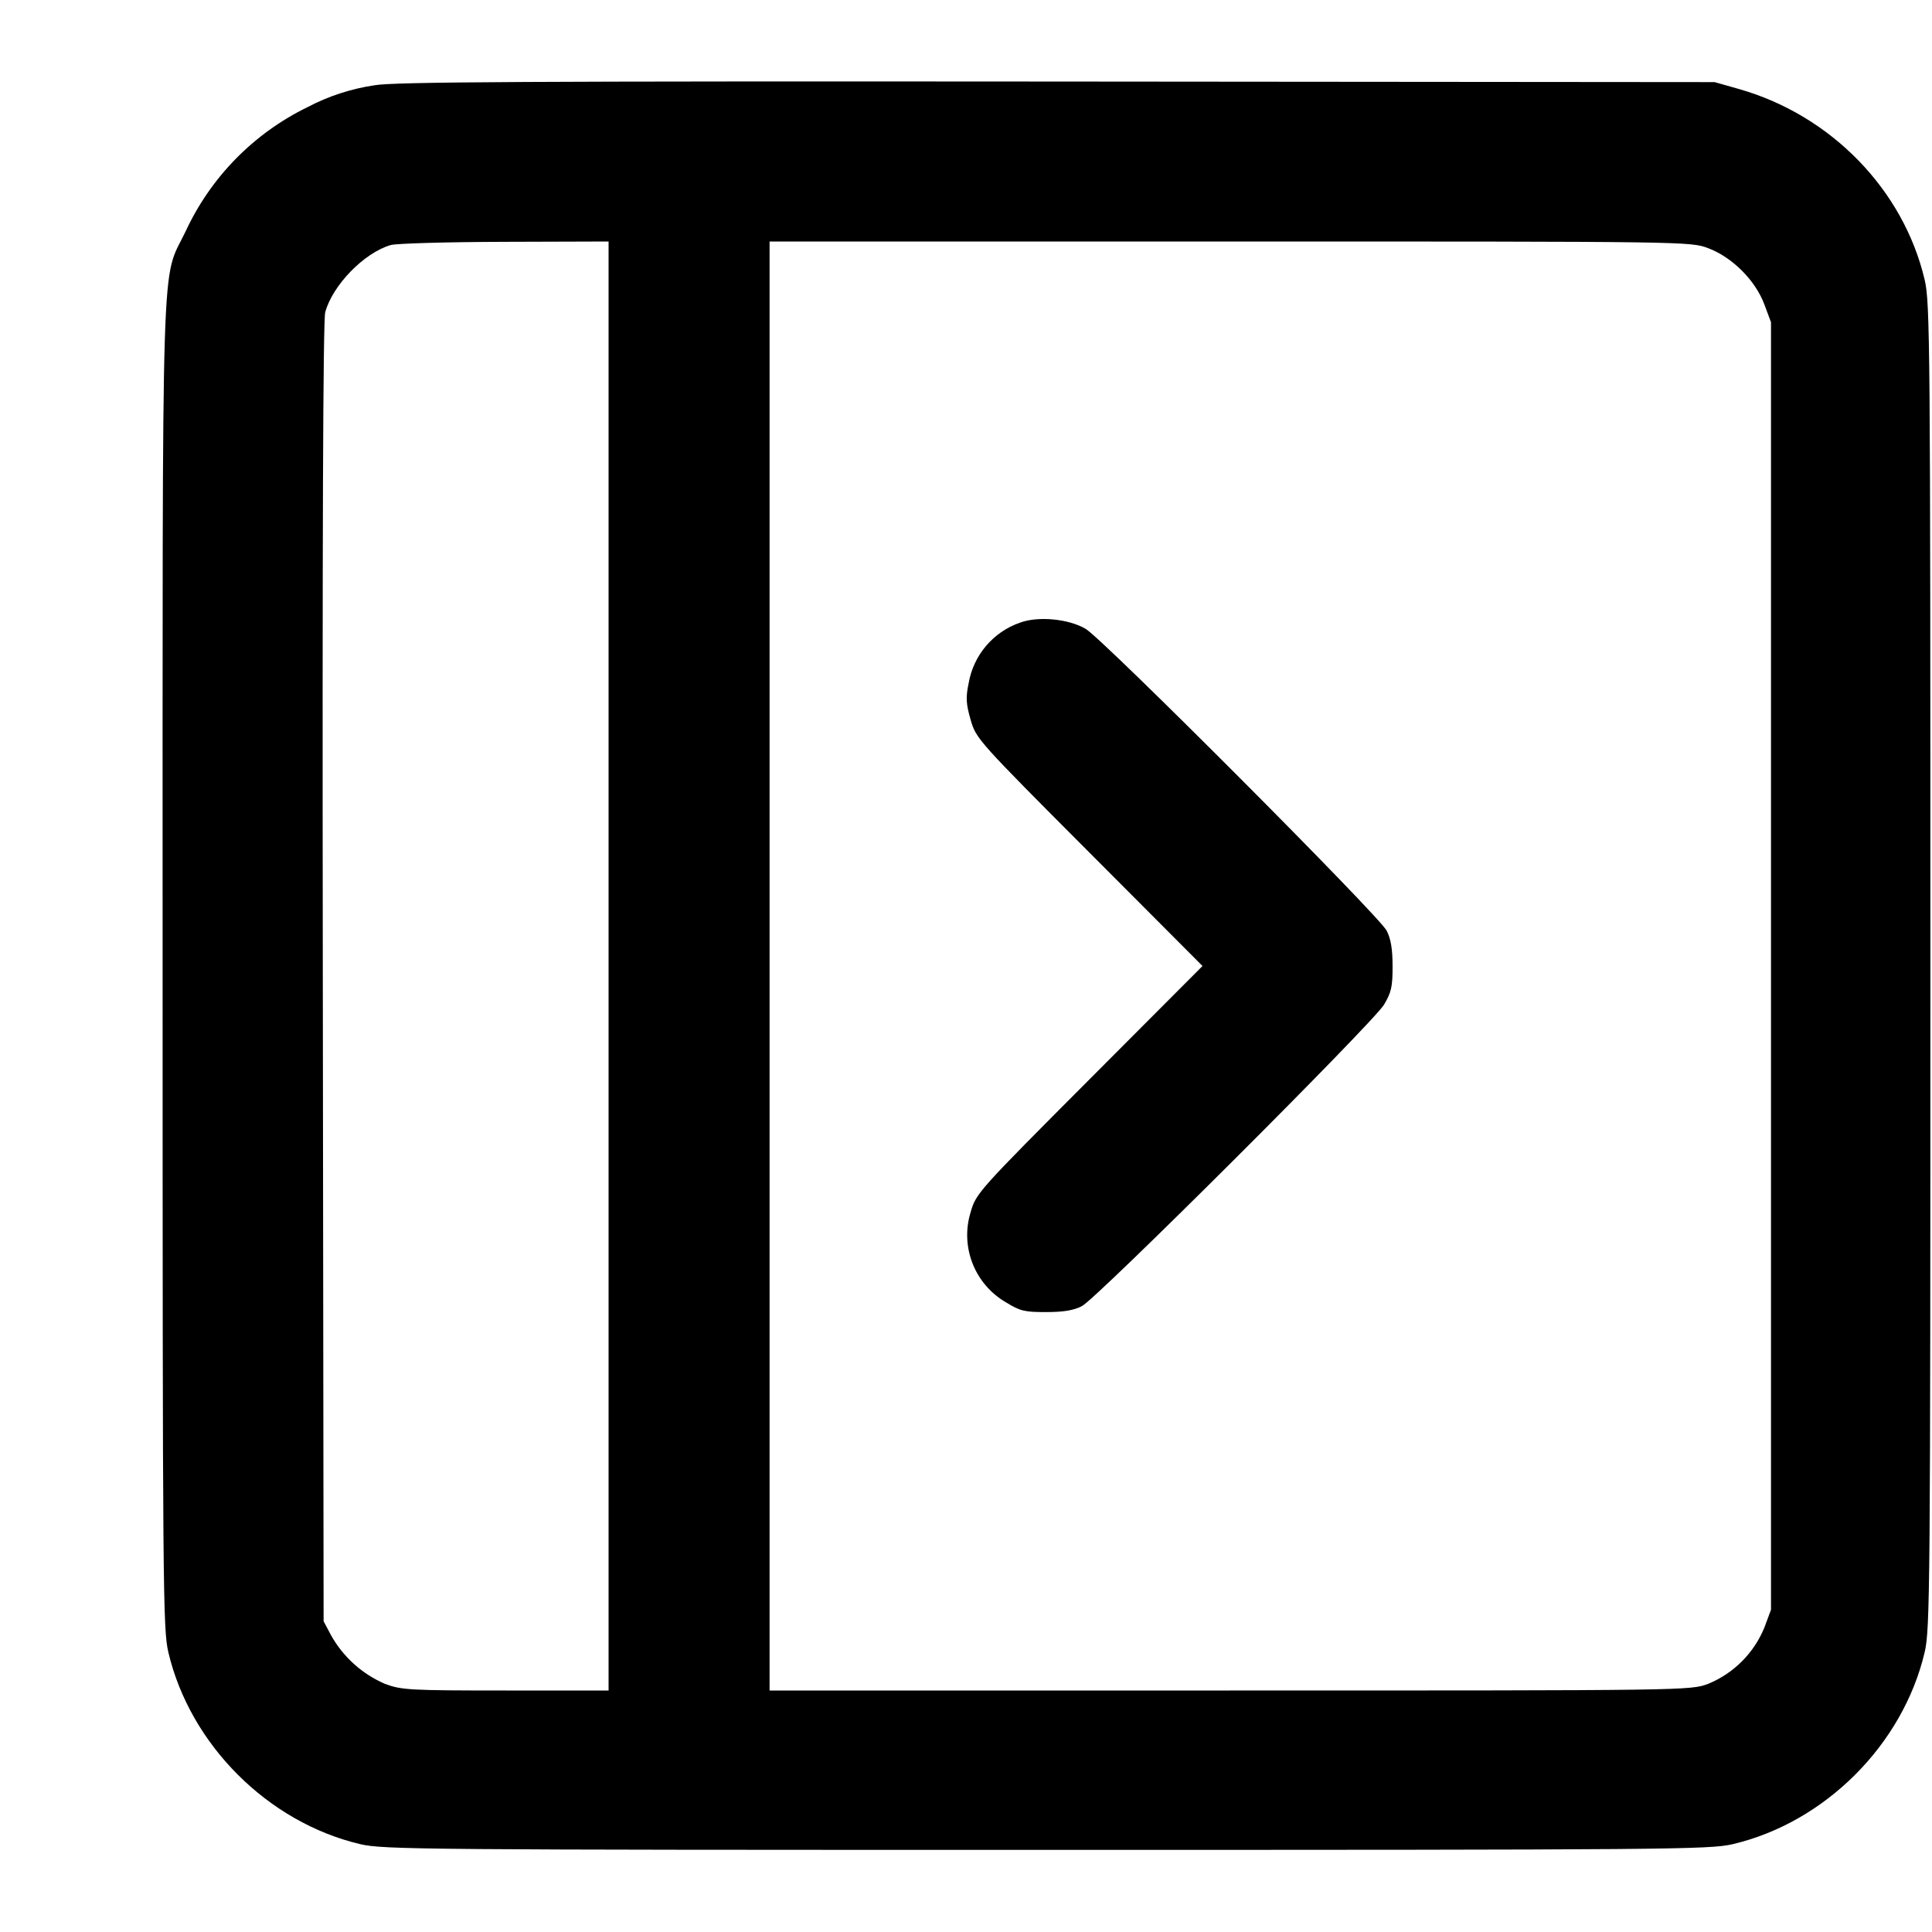
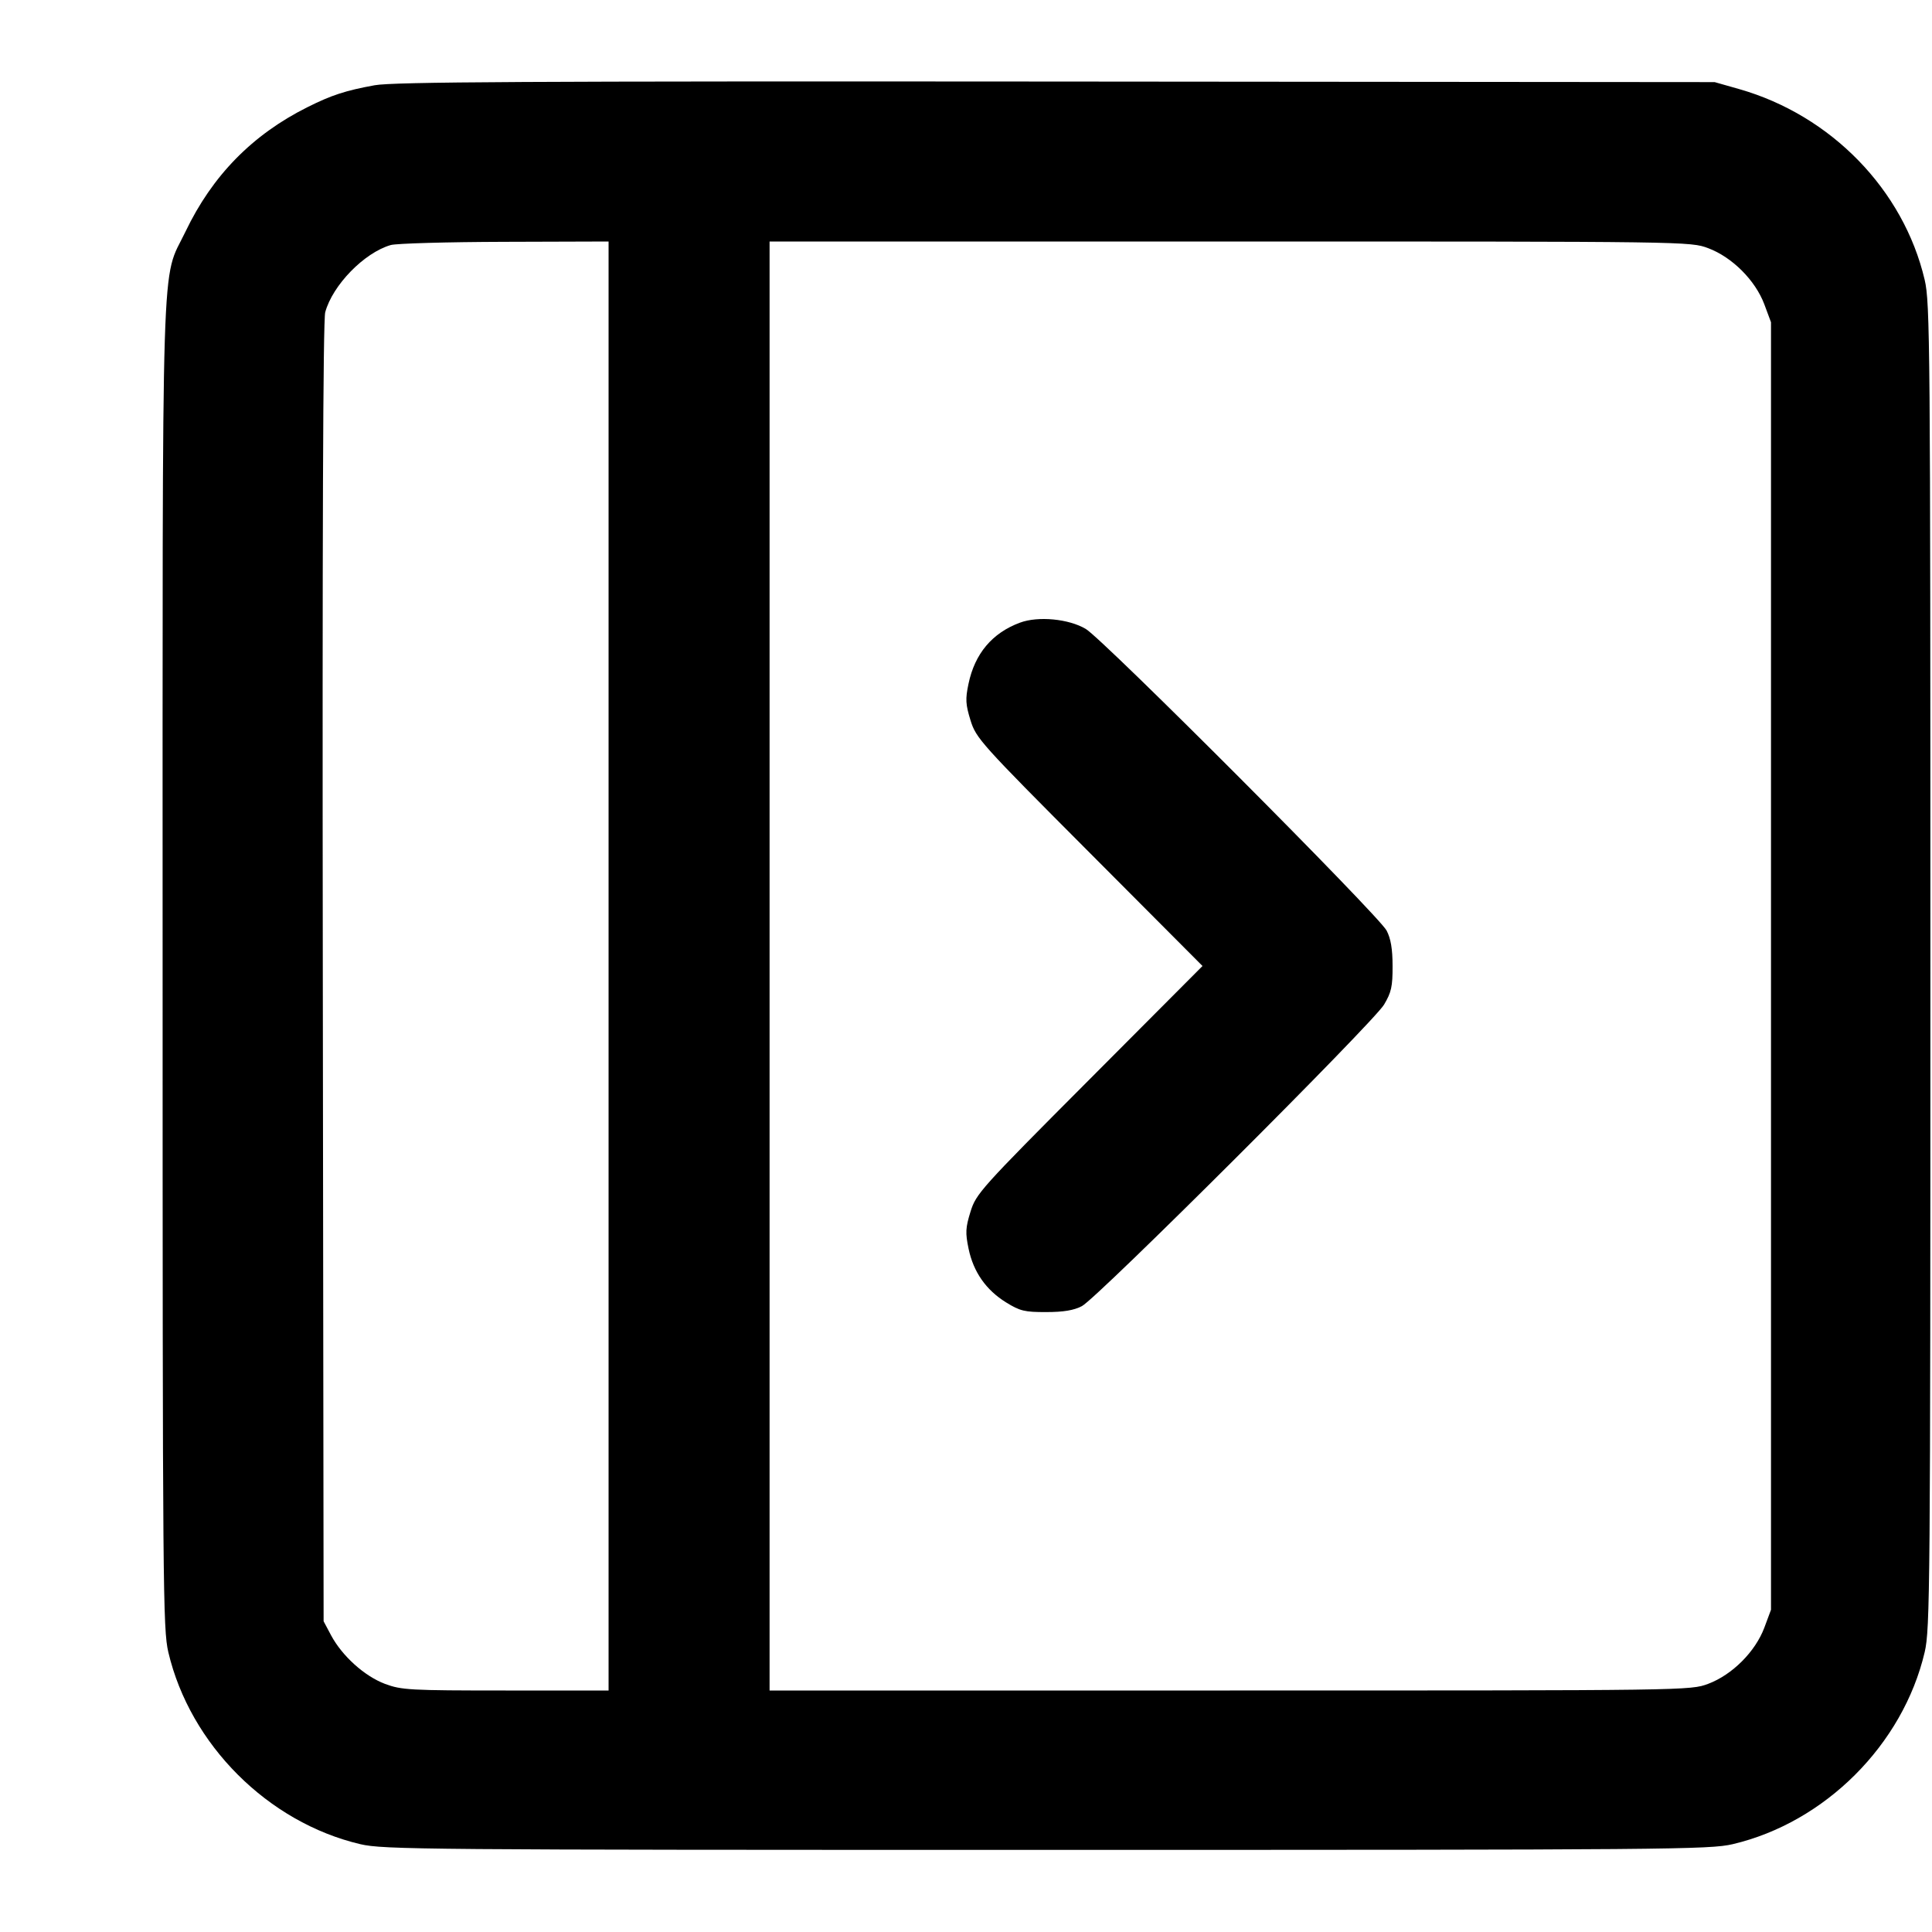
- <svg xmlns="http://www.w3.org/2000/svg" width="24" height="24" fill="none">
-   <path d="M4.654 1.059a2.605 2.605 0 0 0-.834.272 3.227 3.227 0 0 0-1.516 1.547c-.306.638-.284-.074-.284 9.122 0 7.75.004 8.237.071 8.524.27 1.148 1.237 2.115 2.385 2.385.287.067.774.071 8.524.071 7.75 0 8.237-.004 8.524-.071 1.148-.27 2.115-1.237 2.385-2.385.067-.287.071-.774.071-8.524 0-7.75-.004-8.237-.071-8.524-.263-1.119-1.162-2.043-2.303-2.369L21.3 1.02l-8.18-.007c-6.575-.005-8.236.004-8.466.046M7.56 12v9H6.282c-1.194 0-1.294-.006-1.499-.082a1.405 1.405 0 0 1-.67-.603l-.093-.175-.01-8.054c-.007-5.406.003-8.105.03-8.207.091-.336.484-.74.814-.835.069-.02.706-.038 1.416-.04L7.56 3v9m13.66-8.917c.298.112.585.399.697.697l.083.223v15.994l-.083.223a1.28 1.28 0 0 1-.697.697c-.222.083-.242.083-5.942.083H9.56V3h5.718c5.7 0 5.72 0 5.942.083m-8.55 4.652a.97.97 0 0 0-.637.752c-.037.177-.033.254.024.453.068.237.088.259 1.475 1.65L14.938 12l-1.406 1.41c-1.387 1.391-1.407 1.413-1.475 1.65a.966.966 0 0 0 .441 1.119c.173.107.231.121.499.12.215 0 .344-.022.443-.074.192-.101 3.619-3.521 3.753-3.745.091-.153.107-.225.106-.48 0-.212-.022-.341-.074-.44-.098-.188-3.519-3.618-3.737-3.747-.211-.126-.593-.162-.818-.078" fill-rule="evenodd" fill="#000" />
+ <svg xmlns="http://www.w3.org/2000/svg" width="24" height="24" viewBox="0 0 24 24" fill="none">
+   <path d="M4.654 1.059 C 4.292 1.125,4.120 1.181,3.820 1.331 C 3.137 1.672,2.637 2.181,2.304 2.878 C 1.998 3.516,2.020 2.804,2.020 12.000 C 2.020 19.750,2.024 20.237,2.091 20.524 C 2.361 21.672,3.328 22.639,4.476 22.909 C 4.763 22.976,5.250 22.980,13.000 22.980 C 20.750 22.980,21.237 22.976,21.524 22.909 C 22.672 22.639,23.639 21.672,23.909 20.524 C 23.976 20.237,23.980 19.750,23.980 12.000 C 23.980 4.250,23.976 3.763,23.909 3.476 C 23.646 2.357,22.747 1.433,21.606 1.107 L 21.300 1.020 13.120 1.013 C 6.545 1.008,4.884 1.017,4.654 1.059 M7.560 12.000 L 7.560 21.000 6.282 21.000 C 5.088 21.000,4.988 20.994,4.783 20.918 C 4.528 20.822,4.251 20.572,4.113 20.315 L 4.020 20.140 4.010 12.086 C 4.003 6.680,4.013 3.981,4.040 3.879 C 4.131 3.543,4.524 3.139,4.854 3.044 C 4.923 3.024,5.560 3.006,6.270 3.004 L 7.560 3.000 7.560 12.000 M21.220 3.083 C 21.518 3.195,21.805 3.482,21.917 3.780 L 22.000 4.003 22.000 12.000 L 22.000 19.997 21.917 20.220 C 21.805 20.518,21.518 20.805,21.220 20.917 C 20.998 21.000,20.978 21.000,15.278 21.000 L 9.560 21.000 9.560 12.000 L 9.560 3.000 15.278 3.000 C 20.978 3.000,20.998 3.000,21.220 3.083 M12.670 7.735 C 12.325 7.863,12.109 8.120,12.031 8.495 C 11.991 8.684,11.995 8.750,12.056 8.948 C 12.125 9.171,12.179 9.232,13.533 10.590 L 14.938 12.000 13.533 13.410 C 12.179 14.768,12.125 14.829,12.056 15.052 C 11.994 15.252,11.991 15.315,12.032 15.512 C 12.092 15.801,12.249 16.025,12.498 16.179 C 12.671 16.286,12.729 16.300,12.997 16.299 C 13.212 16.299,13.341 16.277,13.440 16.225 C 13.632 16.124,17.059 12.704,17.193 12.480 C 17.284 12.327,17.300 12.255,17.299 12.000 C 17.299 11.788,17.277 11.659,17.225 11.560 C 17.127 11.372,13.706 7.942,13.488 7.813 C 13.277 7.687,12.895 7.651,12.670 7.735 " stroke="none" fill-rule="evenodd" fill="black" />
</svg>
